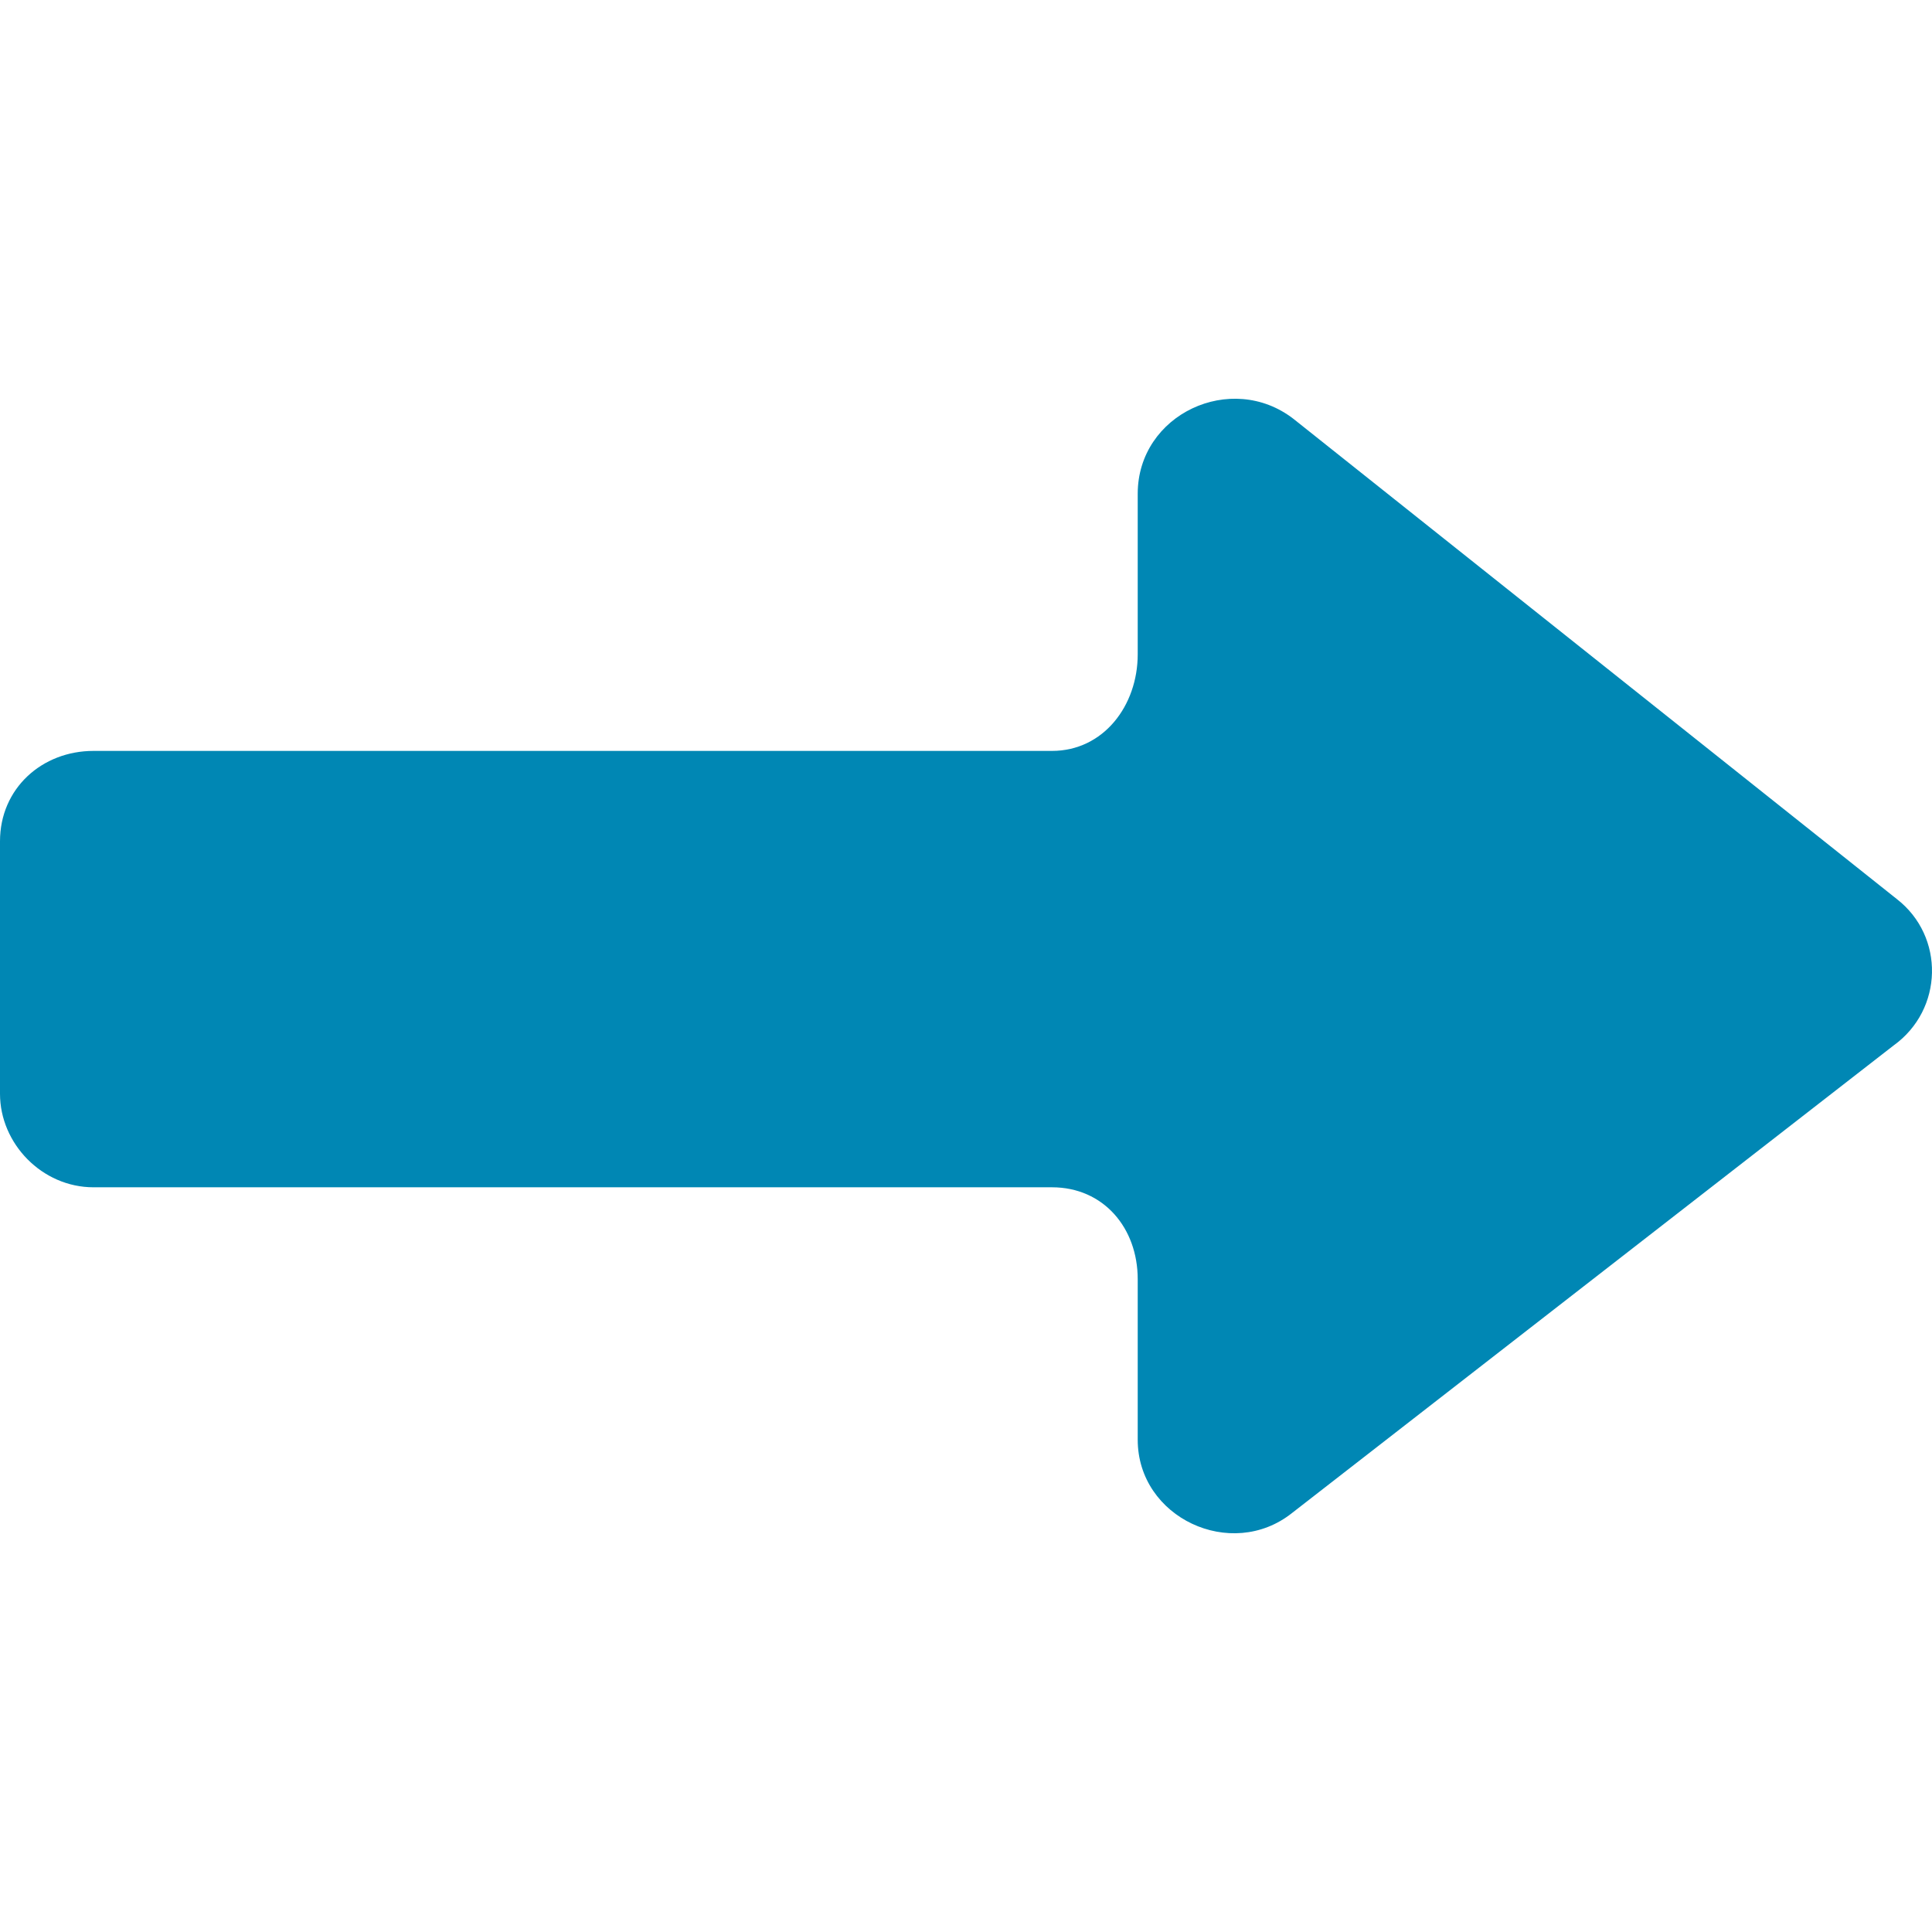
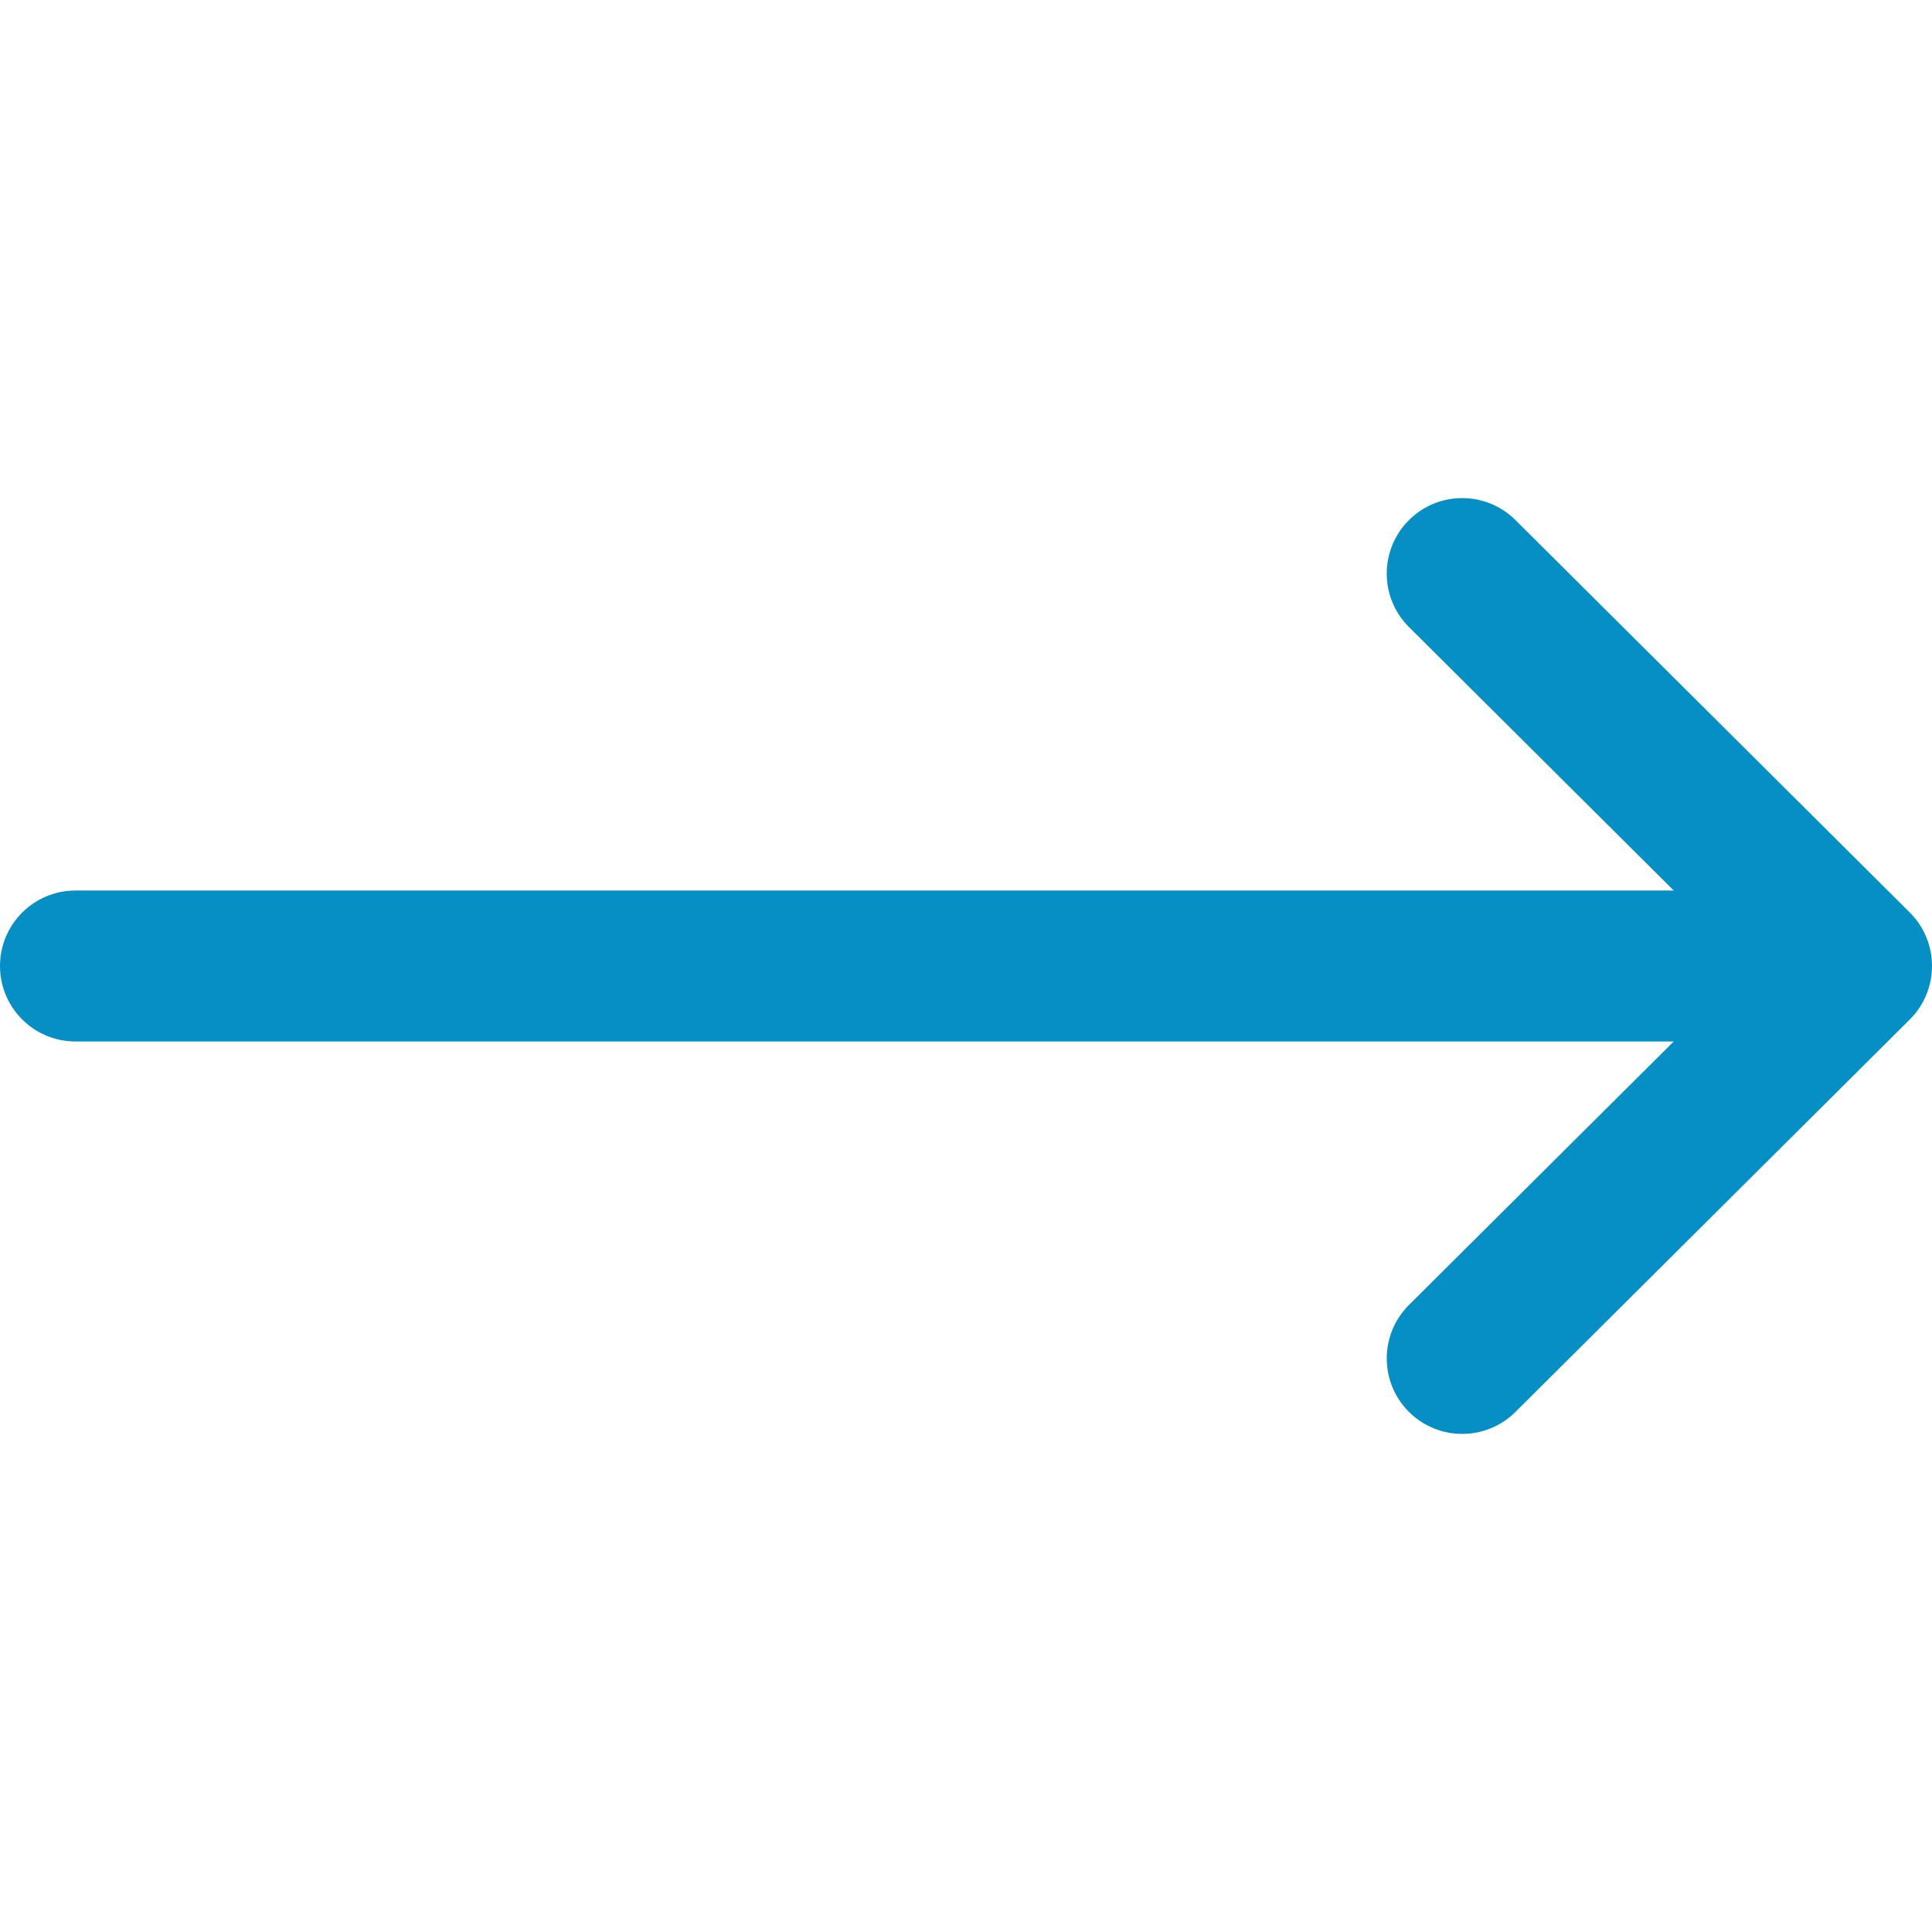
- <svg xmlns="http://www.w3.org/2000/svg" version="1.1" width="512" height="512" x="0" y="0" viewBox="0 0 123.964 123.964" style="enable-background:new 0 0 512 512" xml:space="preserve" class="">
+ <svg xmlns="http://www.w3.org/2000/svg" version="1.1" width="512" height="512" x="0" y="0" viewBox="0 0 512 512" style="enable-background:new 0 0 512 512" xml:space="preserve">
  <g>
    <g>
-       <path d="M121.7,57.681L83,26.881c-4-3.1-10-0.3-10,4.8v10.3c0,3.3-2.2,6.2-5.5,6.2H6c-3.3,0-6,2.4-6,5.8v16.2c0,3.2,2.7,6,6,6h61.5   c3.3,0,5.5,2.601,5.5,5.9v10.3c0,5,6,7.8,9.9,4.7l38.6-30C124.7,64.781,124.8,60.081,121.7,57.681z" fill="#0087b4" data-original="#000000" style="" class="" />
+       <g>
+         <path d="M506.134,241.843c-0.006-0.006-0.011-0.013-0.018-0.019l-104.504-104c-7.829-7.791-20.492-7.762-28.285,0.068    c-7.792,7.829-7.762,20.492,0.067,28.284L443.558,236H20c-11.046,0-20,8.954-20,20c0,11.046,8.954,20,20,20h423.557    l-70.162,69.824c-7.829,7.792-7.859,20.455-0.067,28.284c7.793,7.831,20.457,7.858,28.285,0.068l104.504-104    c0.006-0.006,0.011-0.013,0.018-0.019C513.968,262.339,513.943,249.635,506.134,241.843z" fill="#058fc4" data-original="#000000" style="" />
+       </g>
    </g>
    <g>
</g>
    <g>
</g>
    <g>
</g>
    <g>
</g>
    <g>
</g>
    <g>
</g>
    <g>
</g>
    <g>
</g>
    <g>
</g>
    <g>
</g>
    <g>
</g>
    <g>
</g>
    <g>
</g>
    <g>
</g>
    <g>
</g>
  </g>
</svg>
